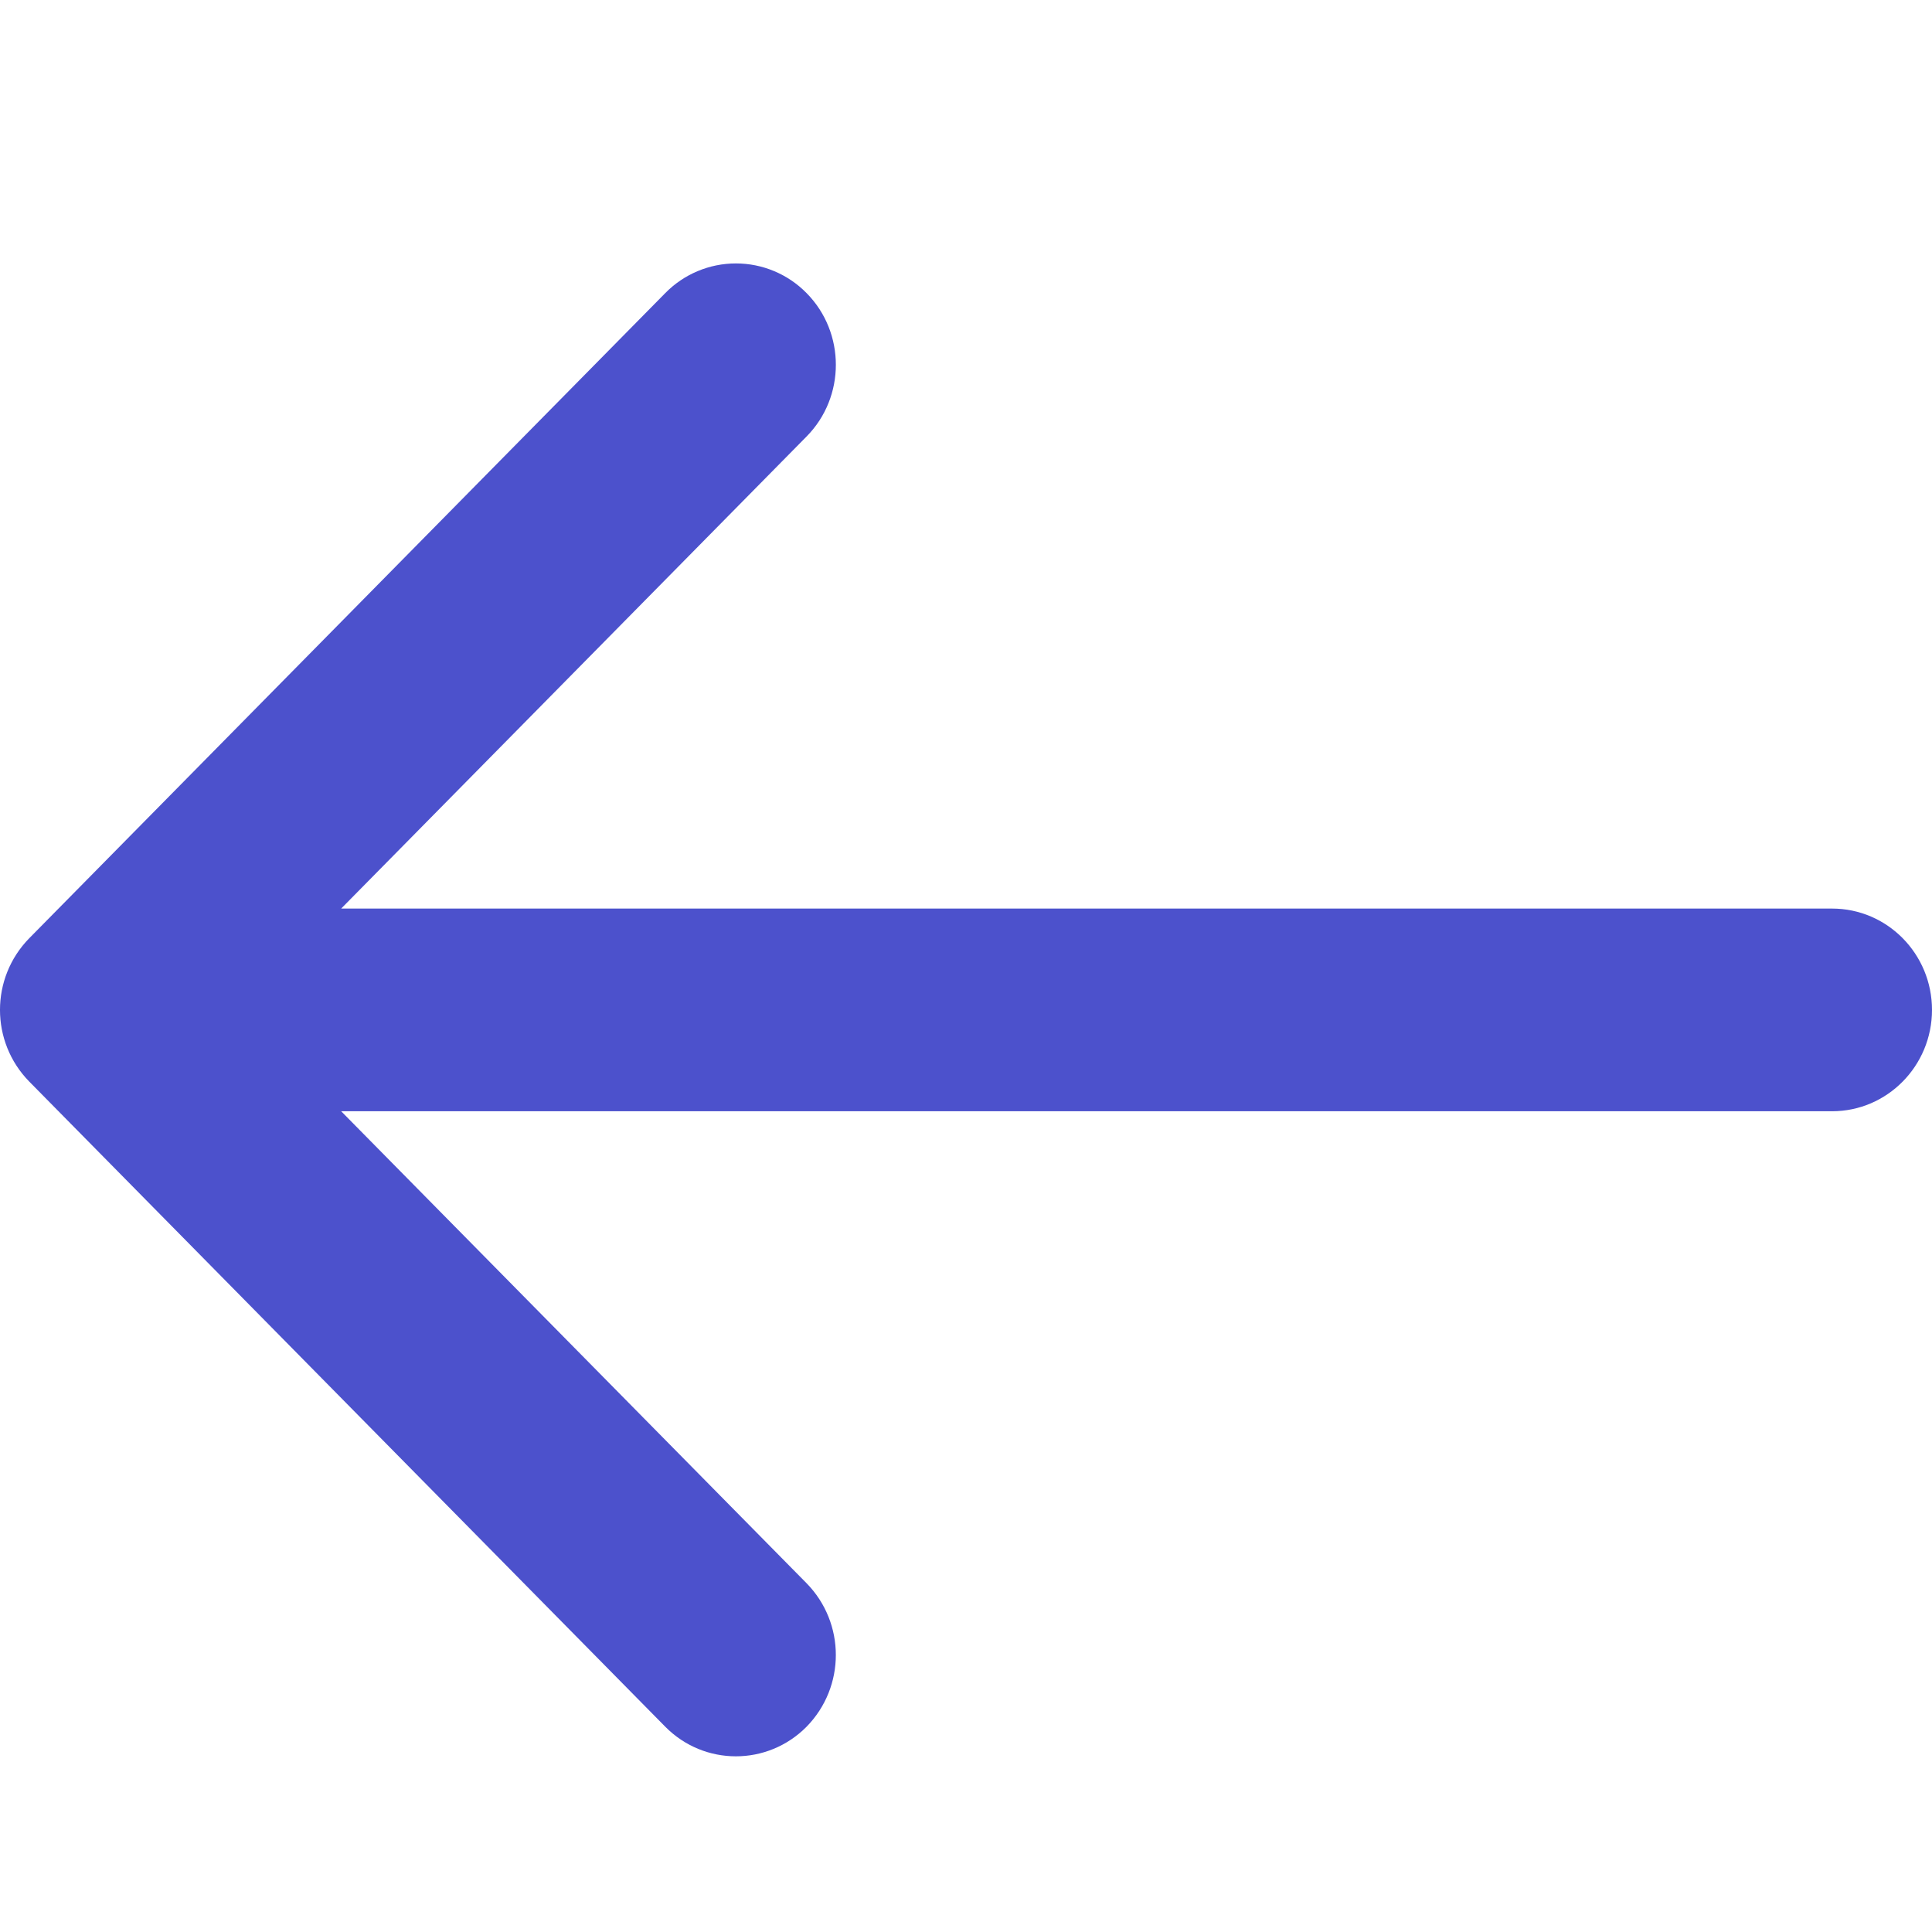
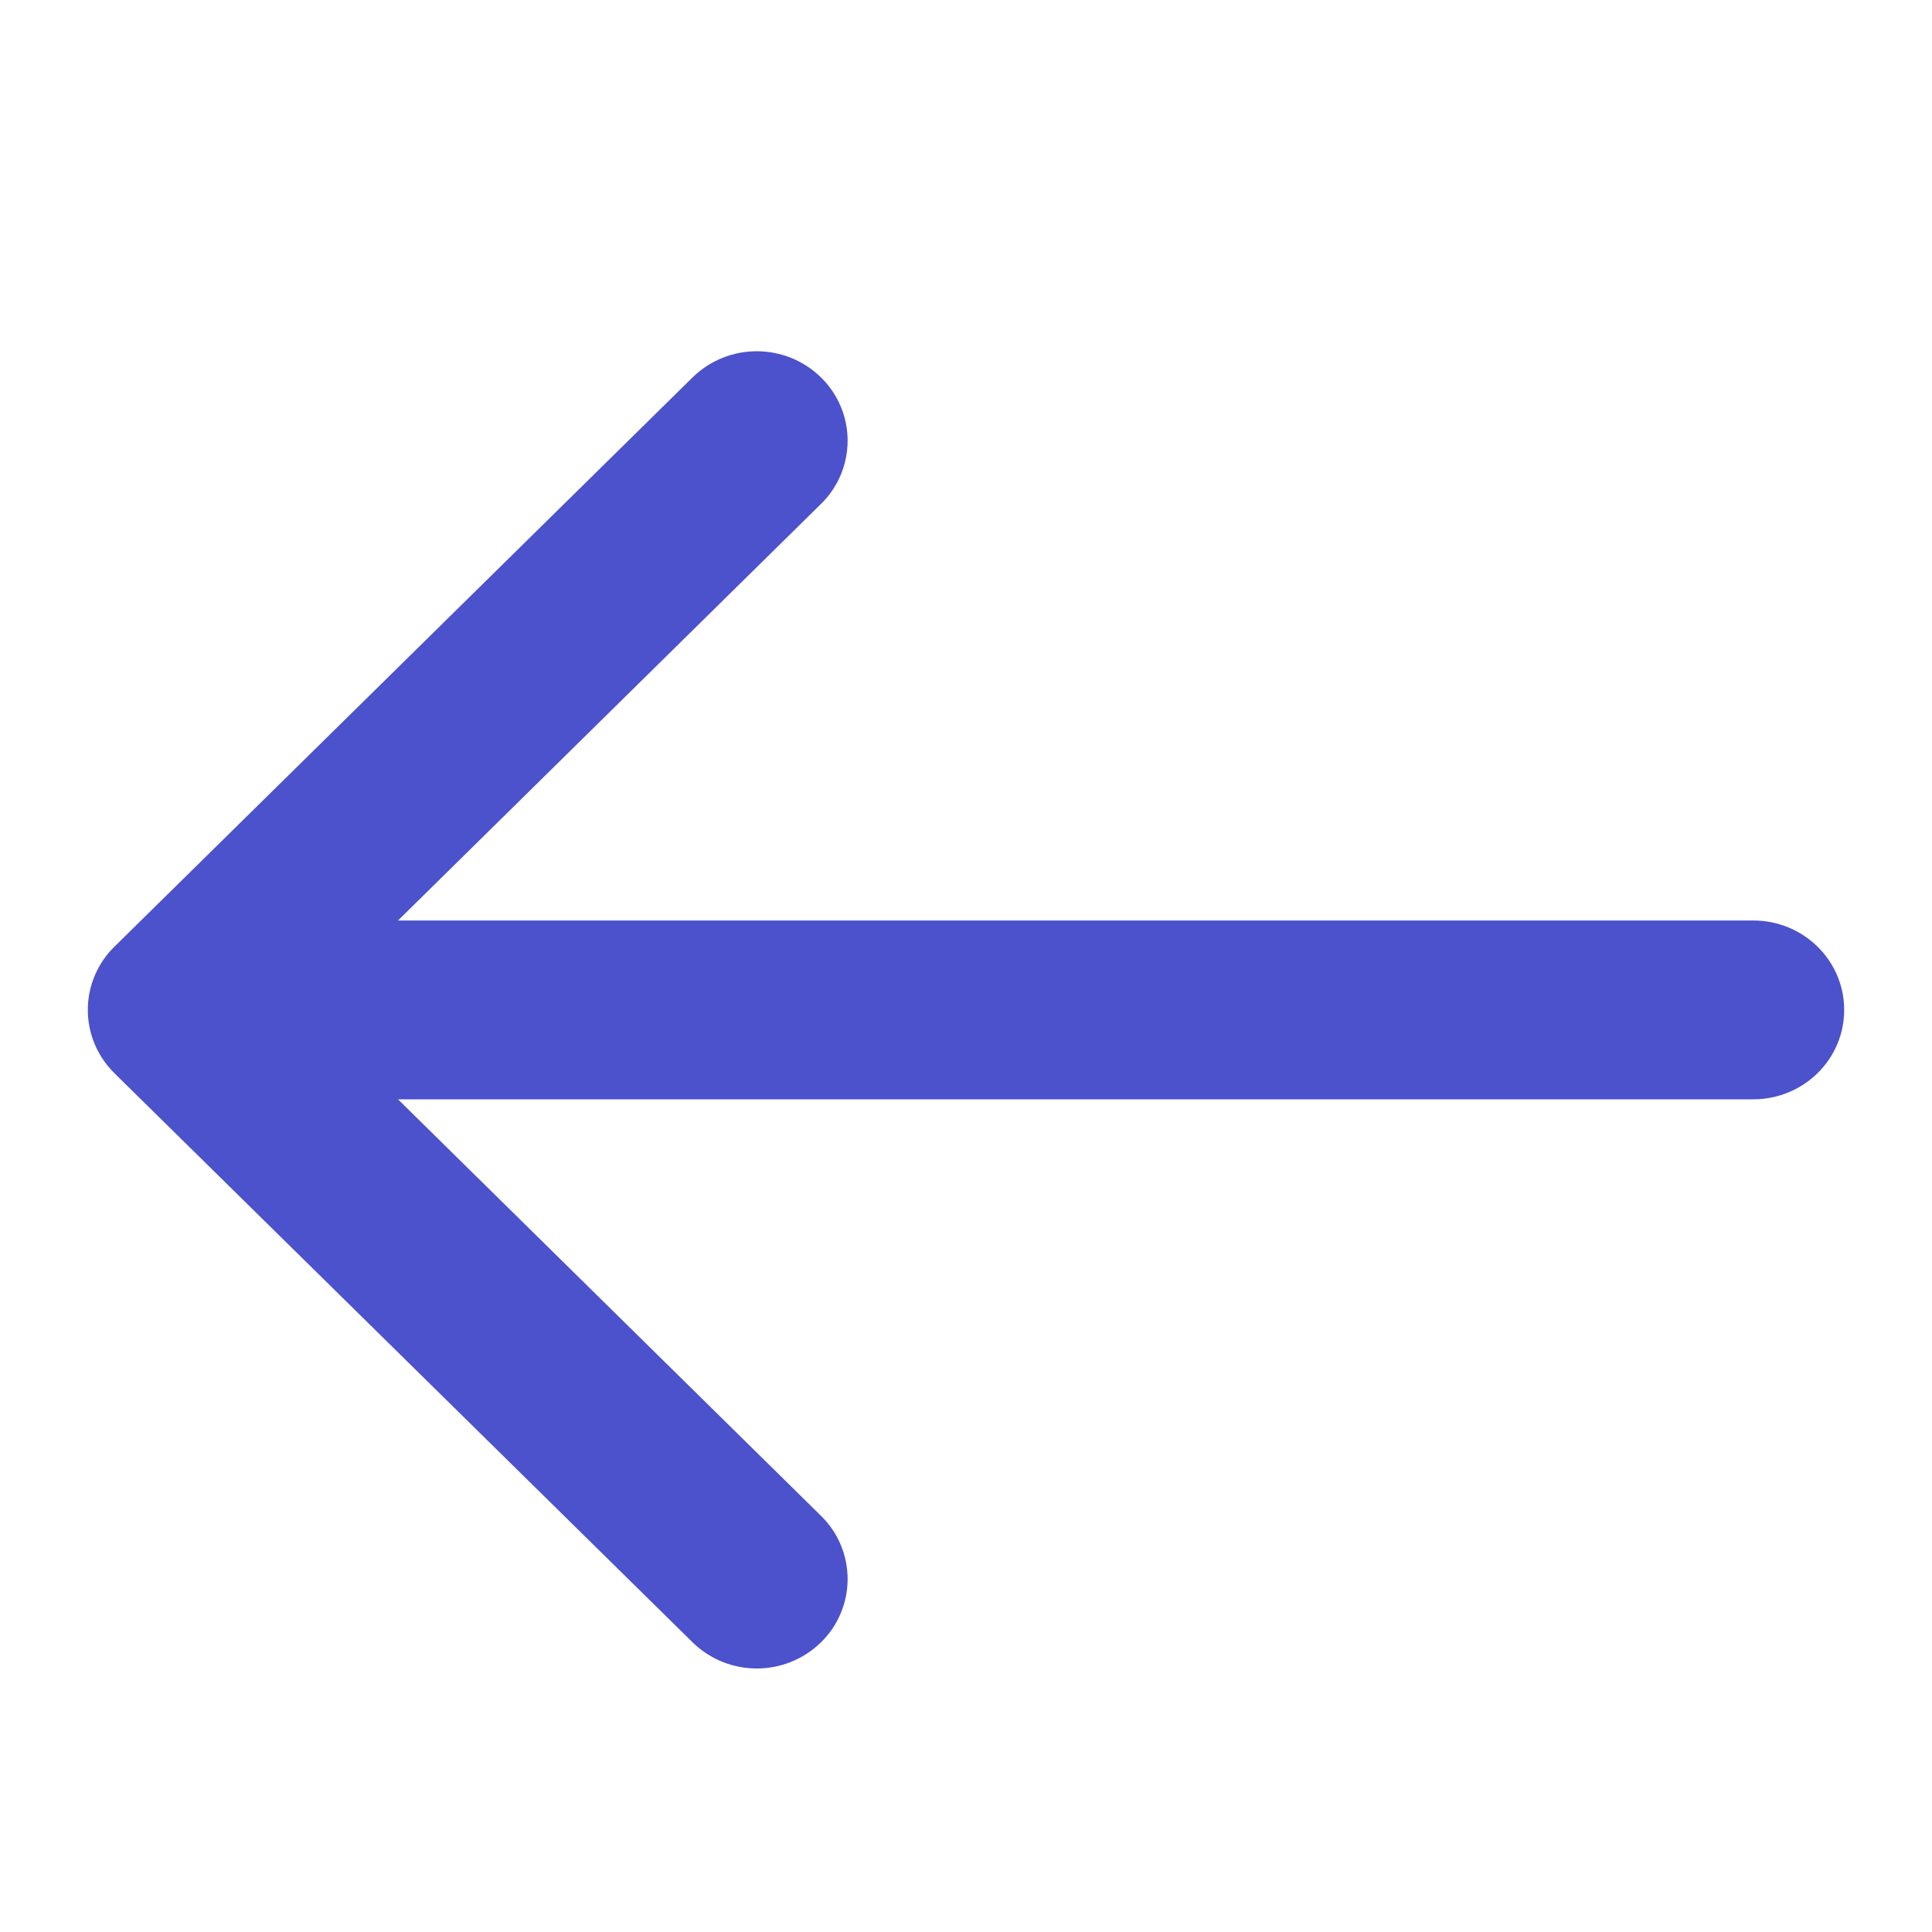
<svg xmlns="http://www.w3.org/2000/svg" width="22" height="22" fill="none">
-   <path fill-rule="evenodd" clip-rule="evenodd" d="M.333 12.316a1.166 1.166 0 010-1.632l7.242-7.346a1.127 1.127 0 011.61 0c.444.45.444 1.182 0 1.632l-5.3 5.376h16.977c.629 0 1.138.517 1.138 1.154 0 .637-.51 1.154-1.138 1.154H3.885l5.3 5.375a1.168 1.168 0 010 1.633c-.445.45-1.166.45-1.61 0L.333 12.316z" fill="#4C51CC" />
+   <path fill-rule="evenodd" clip-rule="evenodd" d="M1.303 12.22a1.007 1.007 0 010-1.44l6.583-6.482a1.046 1.046 0 011.463 0 1.007 1.007 0 010 1.44l-4.817 4.744h15.433c.572 0 1.035.456 1.035 1.018 0 .563-.463 1.018-1.035 1.018H4.532l4.817 4.743a1.007 1.007 0 010 1.44 1.046 1.046 0 01-1.463 0l-6.583-6.48z" fill="#4C51CC" />
</svg>
